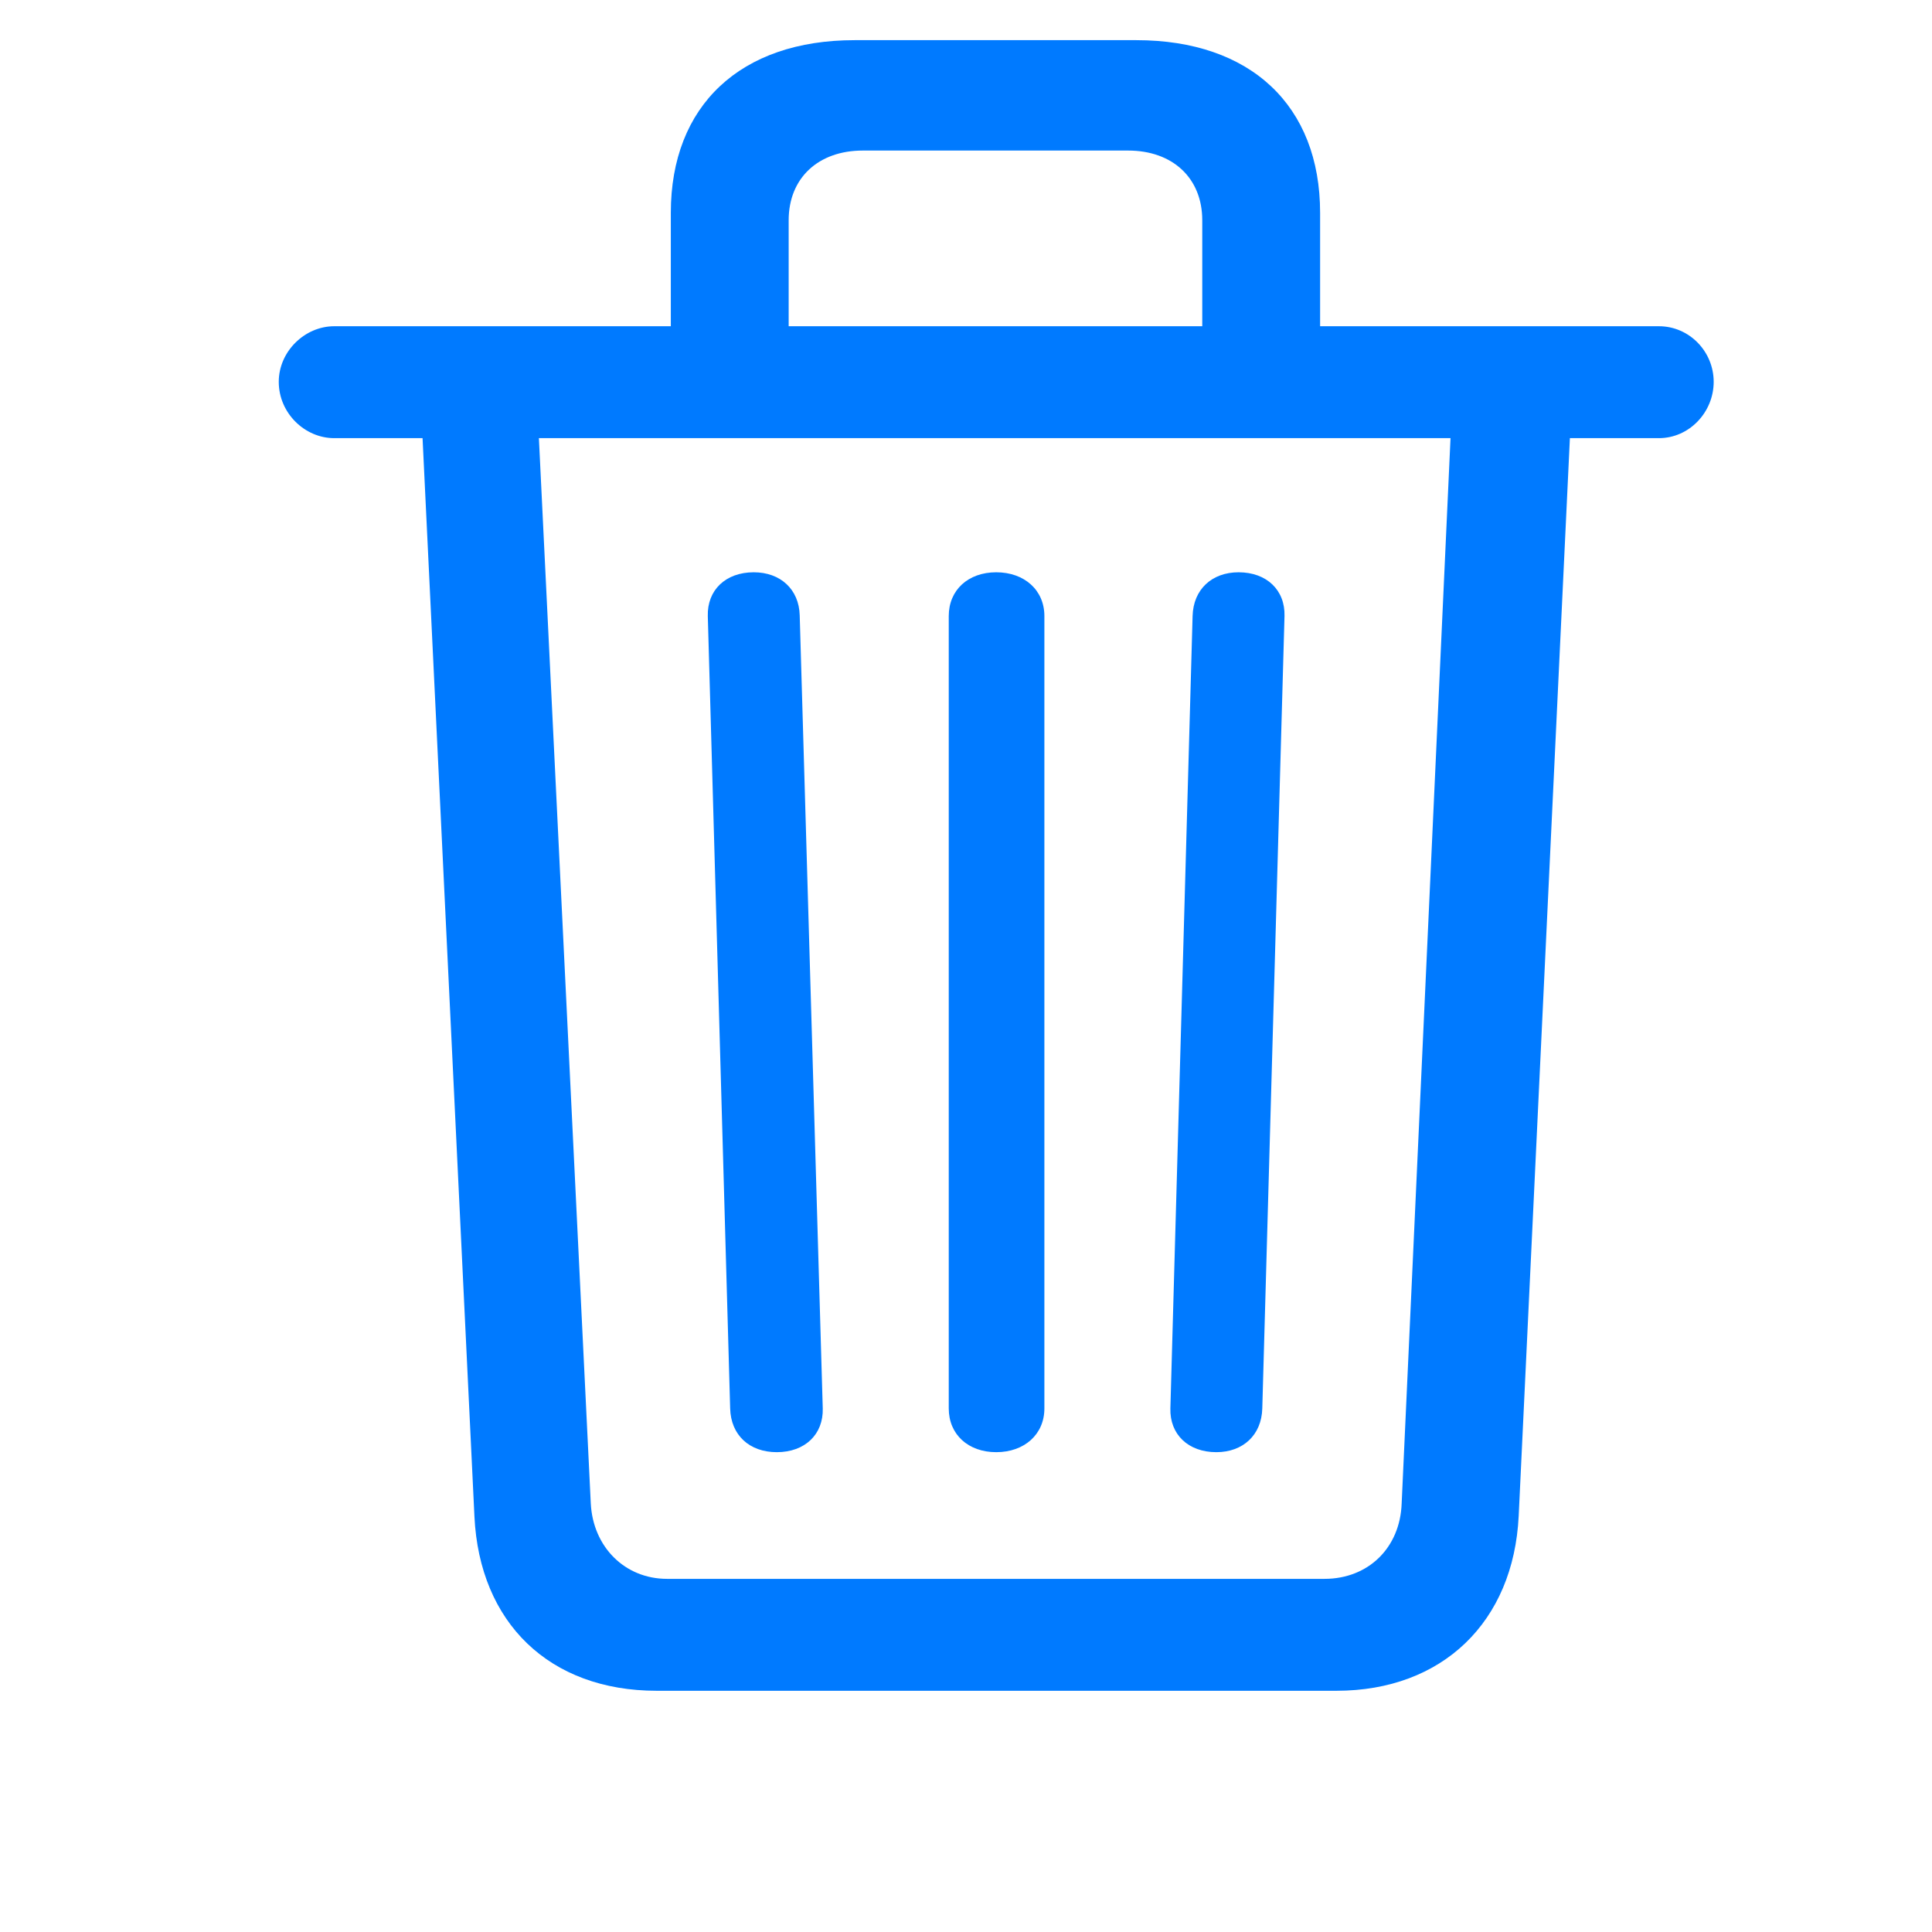
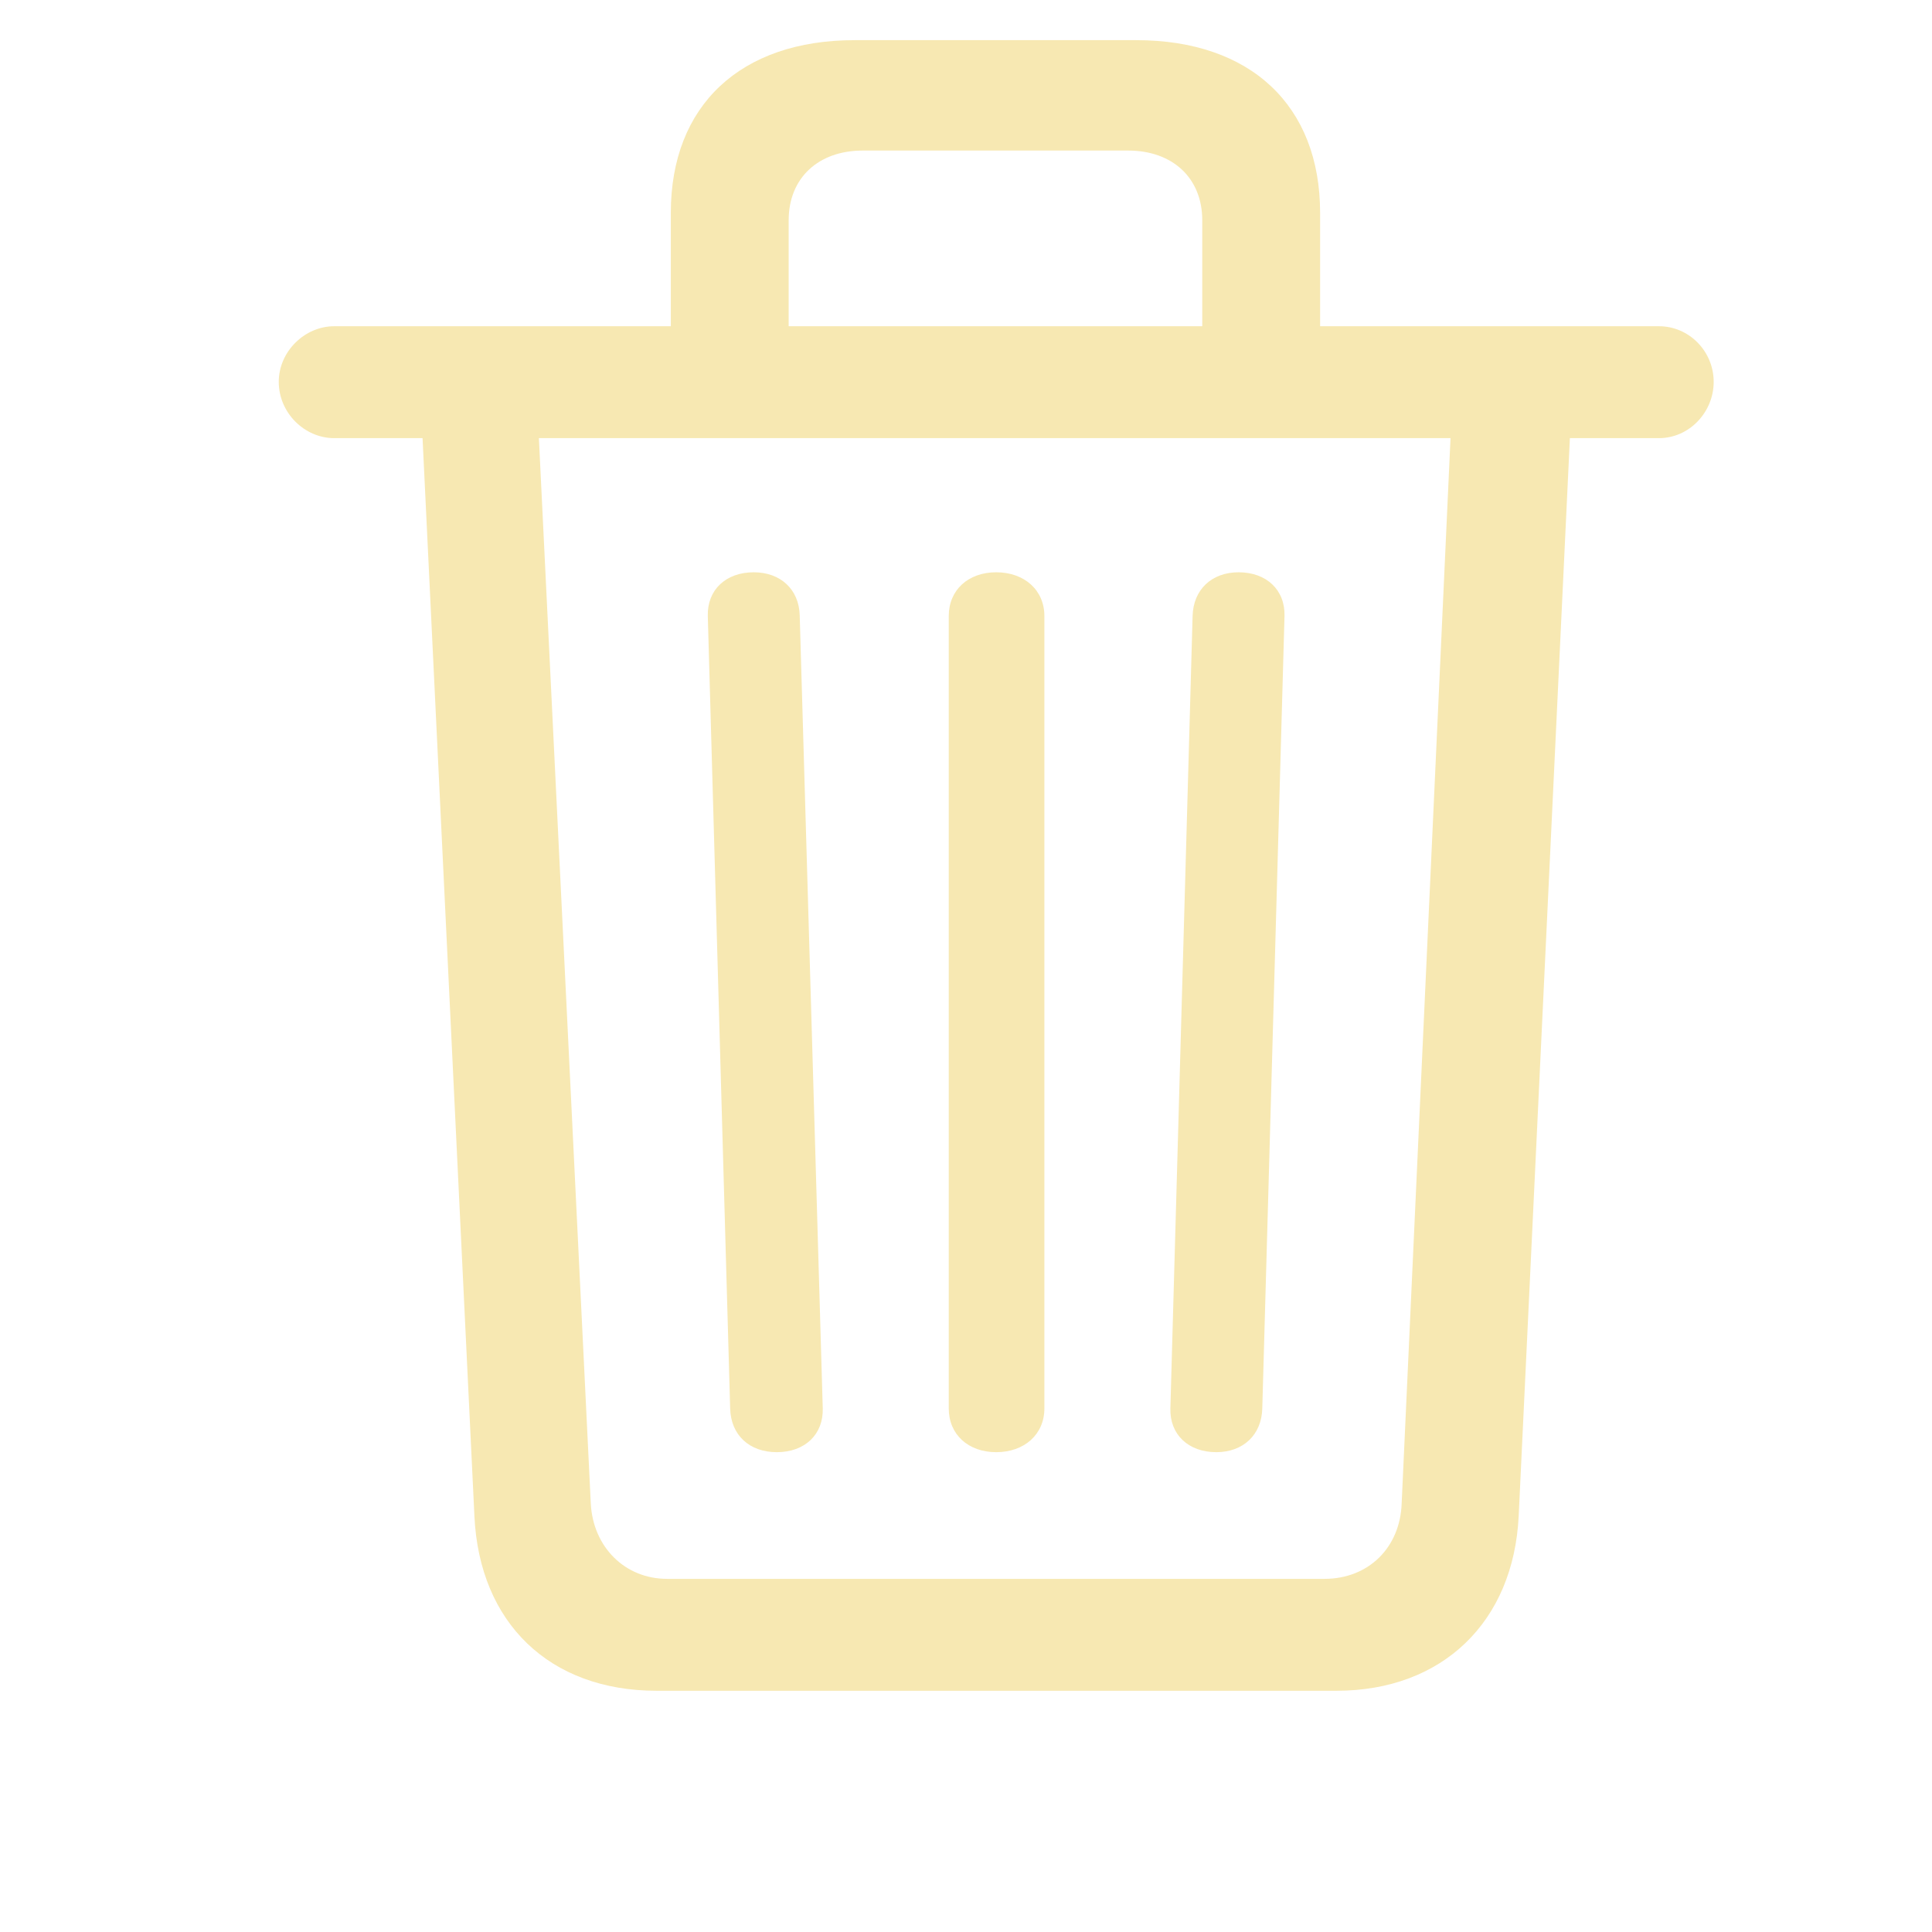
<svg xmlns="http://www.w3.org/2000/svg" width="14" height="14" viewBox="0 0 14 14" fill="none">
-   <path d="M4.759 12.252C3.98 12.252 3.475 11.758 3.438 10.99L3.062 3.175H2.422C2.208 3.175 2.02 2.993 2.02 2.767C2.02 2.547 2.208 2.364 2.422 2.364H4.861V1.542C4.861 0.764 5.366 0.291 6.193 0.291H8.234C9.061 0.291 9.566 0.764 9.566 1.542V2.364H12.021C12.241 2.364 12.418 2.547 12.418 2.767C12.418 2.987 12.241 3.175 12.021 3.175H11.376L11.005 10.985C10.968 11.753 10.452 12.252 9.684 12.252H4.759ZM5.715 1.596V2.364H8.712V1.596C8.712 1.29 8.497 1.091 8.175 1.091H6.252C5.93 1.091 5.715 1.29 5.715 1.596ZM4.834 11.441H9.598C9.915 11.441 10.146 11.216 10.157 10.894L10.511 3.175H3.905L4.281 10.894C4.297 11.21 4.528 11.441 4.834 11.441ZM5.629 10.523C5.43 10.523 5.296 10.399 5.291 10.206L5.129 4.464C5.124 4.276 5.258 4.147 5.462 4.147C5.656 4.147 5.79 4.271 5.795 4.459L5.962 10.206C5.967 10.394 5.833 10.523 5.629 10.523ZM7.219 10.523C7.015 10.523 6.875 10.394 6.875 10.206V4.464C6.875 4.276 7.015 4.147 7.219 4.147C7.423 4.147 7.568 4.276 7.568 4.464V10.206C7.568 10.394 7.423 10.523 7.219 10.523ZM8.814 10.523C8.61 10.523 8.476 10.394 8.481 10.206L8.642 4.464C8.647 4.271 8.782 4.147 8.975 4.147C9.179 4.147 9.313 4.276 9.308 4.464L9.147 10.206C9.142 10.399 9.007 10.523 8.814 10.523Z" fill="#007AFF" />
+   <path d="M4.759 12.252C3.98 12.252 3.475 11.758 3.438 10.99L3.062 3.175H2.422C2.208 3.175 2.02 2.993 2.02 2.767C2.02 2.547 2.208 2.364 2.422 2.364H4.861V1.542C4.861 0.764 5.366 0.291 6.193 0.291H8.234C9.061 0.291 9.566 0.764 9.566 1.542V2.364H12.021C12.241 2.364 12.418 2.547 12.418 2.767C12.418 2.987 12.241 3.175 12.021 3.175H11.376L11.005 10.985C10.968 11.753 10.452 12.252 9.684 12.252H4.759ZM5.715 1.596V2.364H8.712V1.596C8.712 1.29 8.497 1.091 8.175 1.091H6.252C5.93 1.091 5.715 1.29 5.715 1.596ZM4.834 11.441H9.598C9.915 11.441 10.146 11.216 10.157 10.894L10.511 3.175H3.905L4.281 10.894C4.297 11.21 4.528 11.441 4.834 11.441ZM5.629 10.523C5.43 10.523 5.296 10.399 5.291 10.206L5.129 4.464C5.124 4.276 5.258 4.147 5.462 4.147C5.656 4.147 5.79 4.271 5.795 4.459L5.962 10.206C5.967 10.394 5.833 10.523 5.629 10.523ZM7.219 10.523C7.015 10.523 6.875 10.394 6.875 10.206V4.464C6.875 4.276 7.015 4.147 7.219 4.147C7.423 4.147 7.568 4.276 7.568 4.464V10.206C7.568 10.394 7.423 10.523 7.219 10.523ZM8.814 10.523C8.61 10.523 8.476 10.394 8.481 10.206L8.642 4.464C8.647 4.271 8.782 4.147 8.975 4.147C9.179 4.147 9.313 4.276 9.308 4.464L9.147 10.206C9.142 10.399 9.007 10.523 8.814 10.523Z" fill="#F7E8B2" />
</svg>
